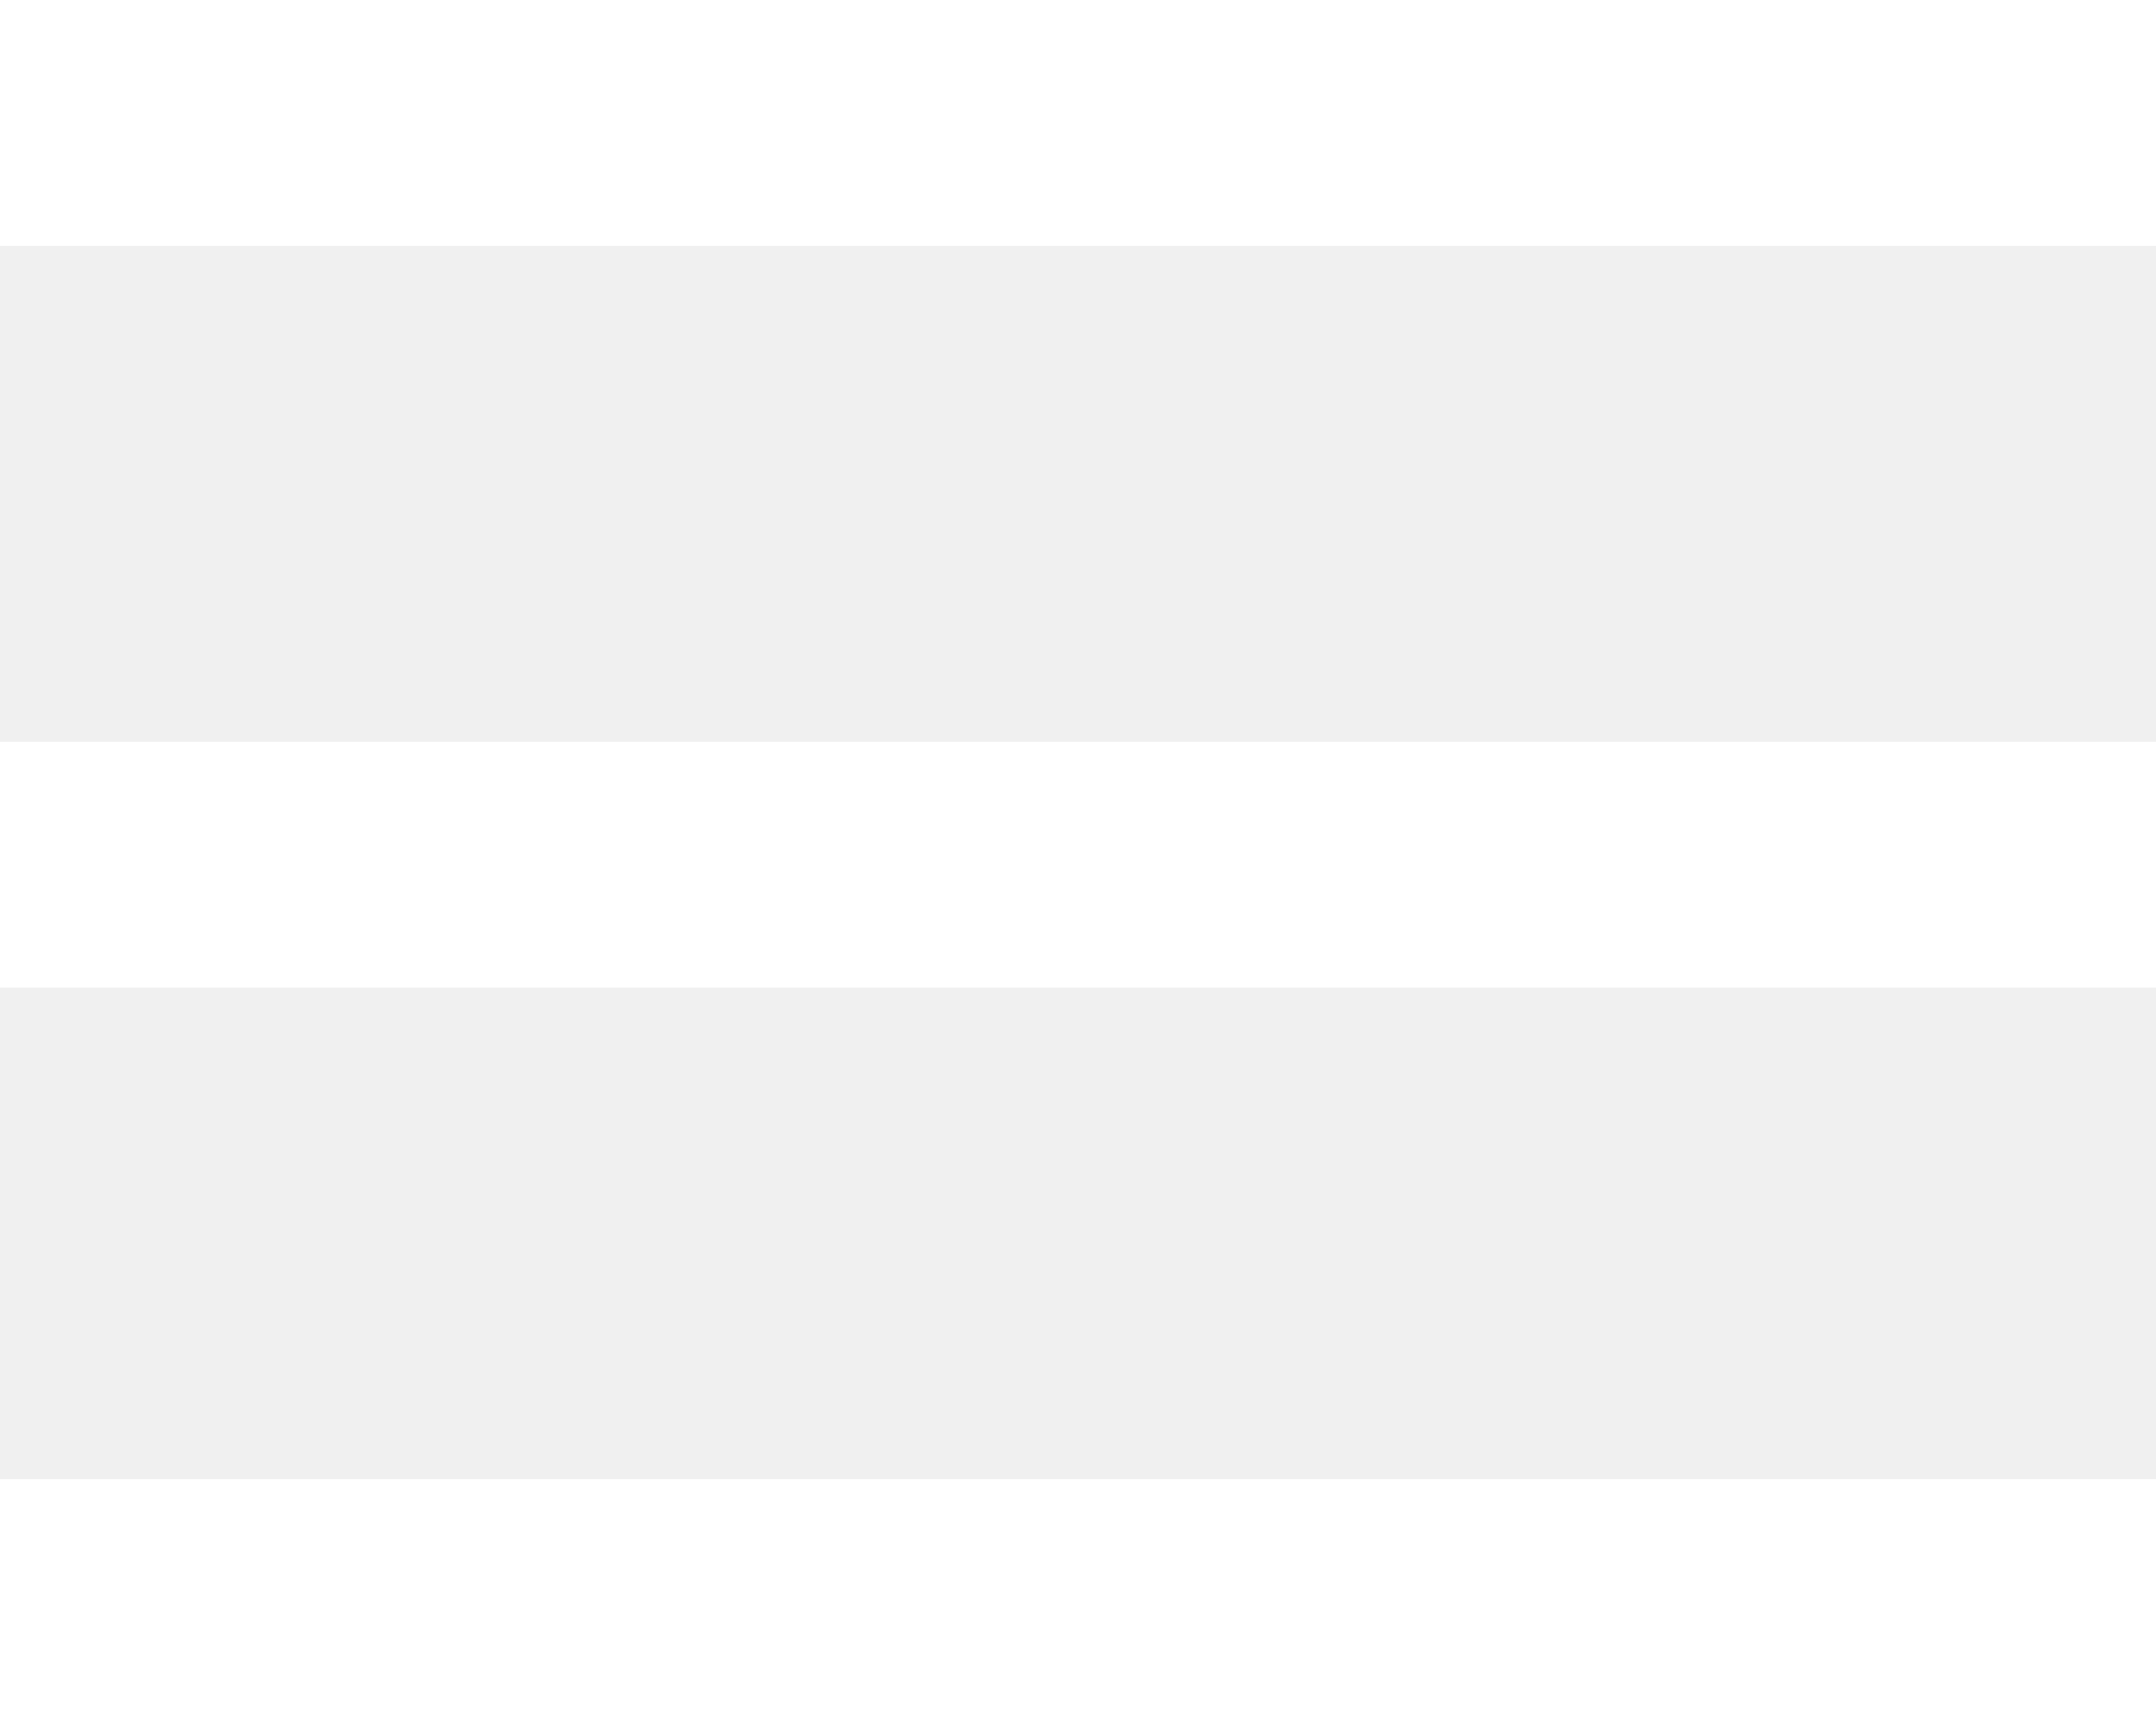
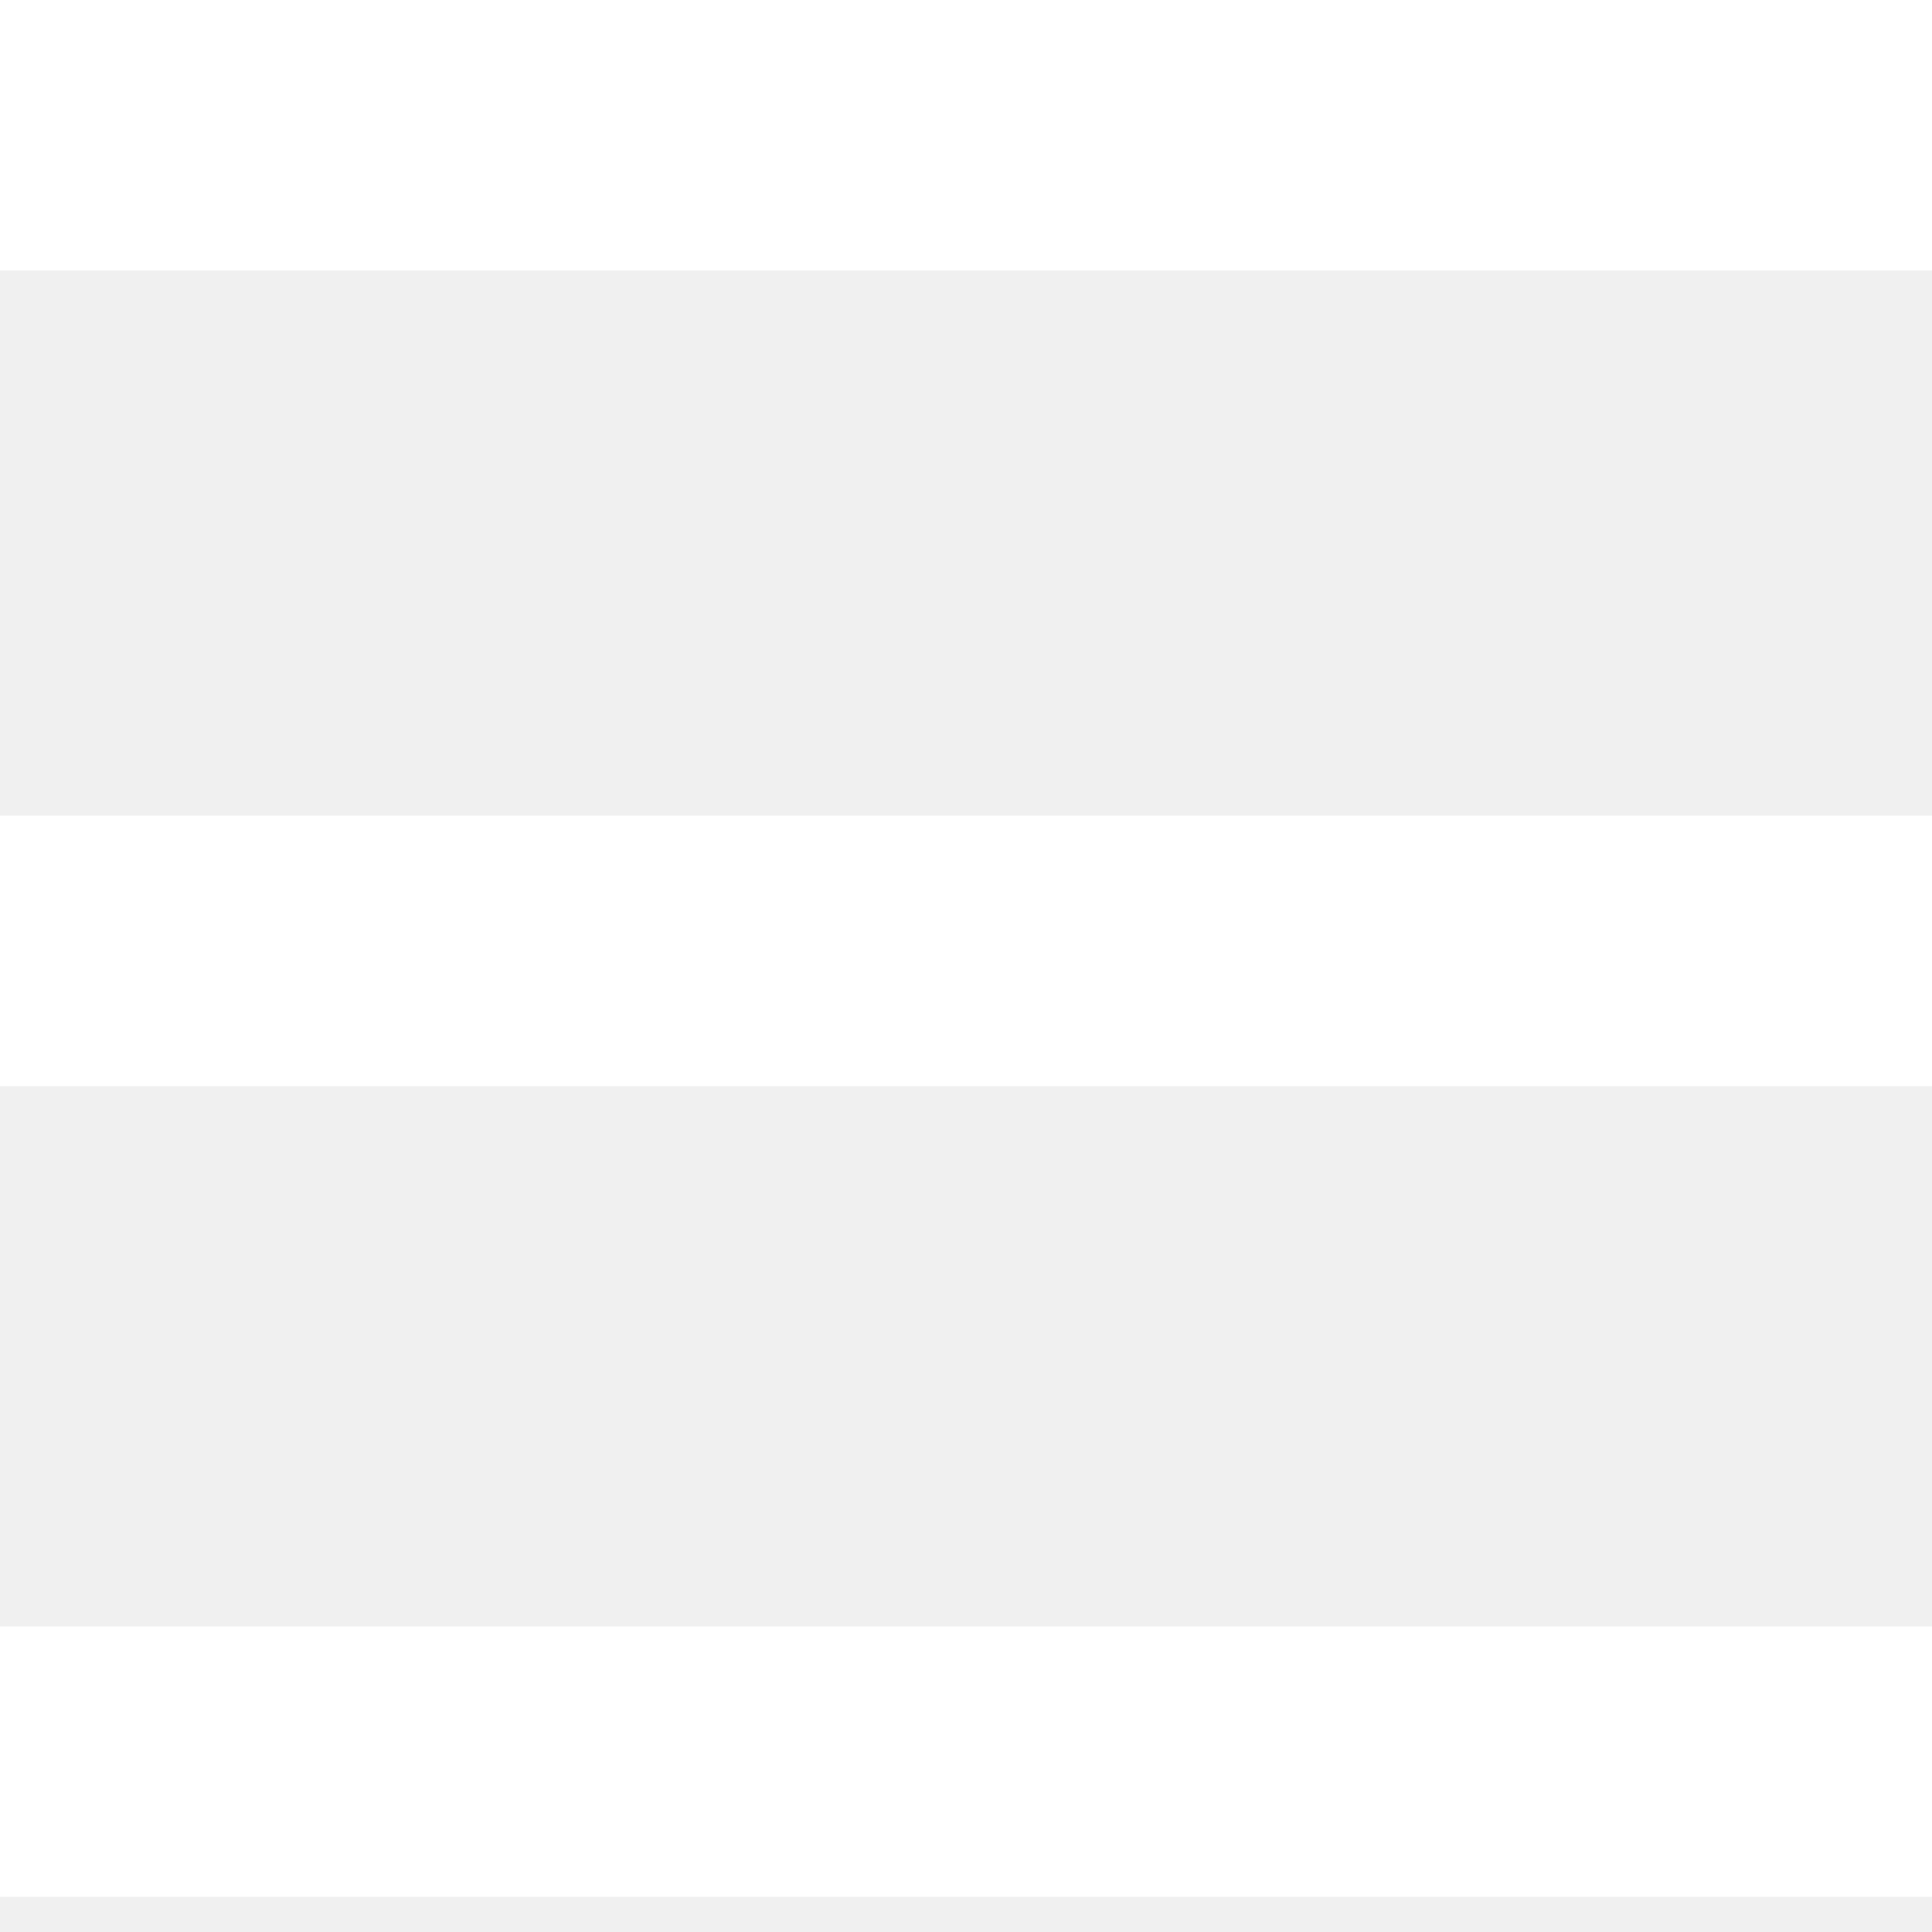
- <svg xmlns="http://www.w3.org/2000/svg" width="50" height="40" viewBox="0 0 50 40">
+ <svg xmlns="http://www.w3.org/2000/svg" width="27.5px" height="27.5px" viewBox="0 0 27.5 27.5">
  <defs>
    <style>.a{fill:#fff;}</style>
  </defs>
-   <rect class="a" width="50" height="5.7" />
-   <rect class="a" y="17.2" width="50" height="5.7" />
-   <rect class="a" y="34.3" width="50" height="5.7" />
+   <rect class="a" width="27.5" height="3.85" />
+   <rect class="a" y="11.61" width="27.5" height="3.85" />
+   <rect class="a" y="23.15" width="27.5" height="3.85" />
</svg>
